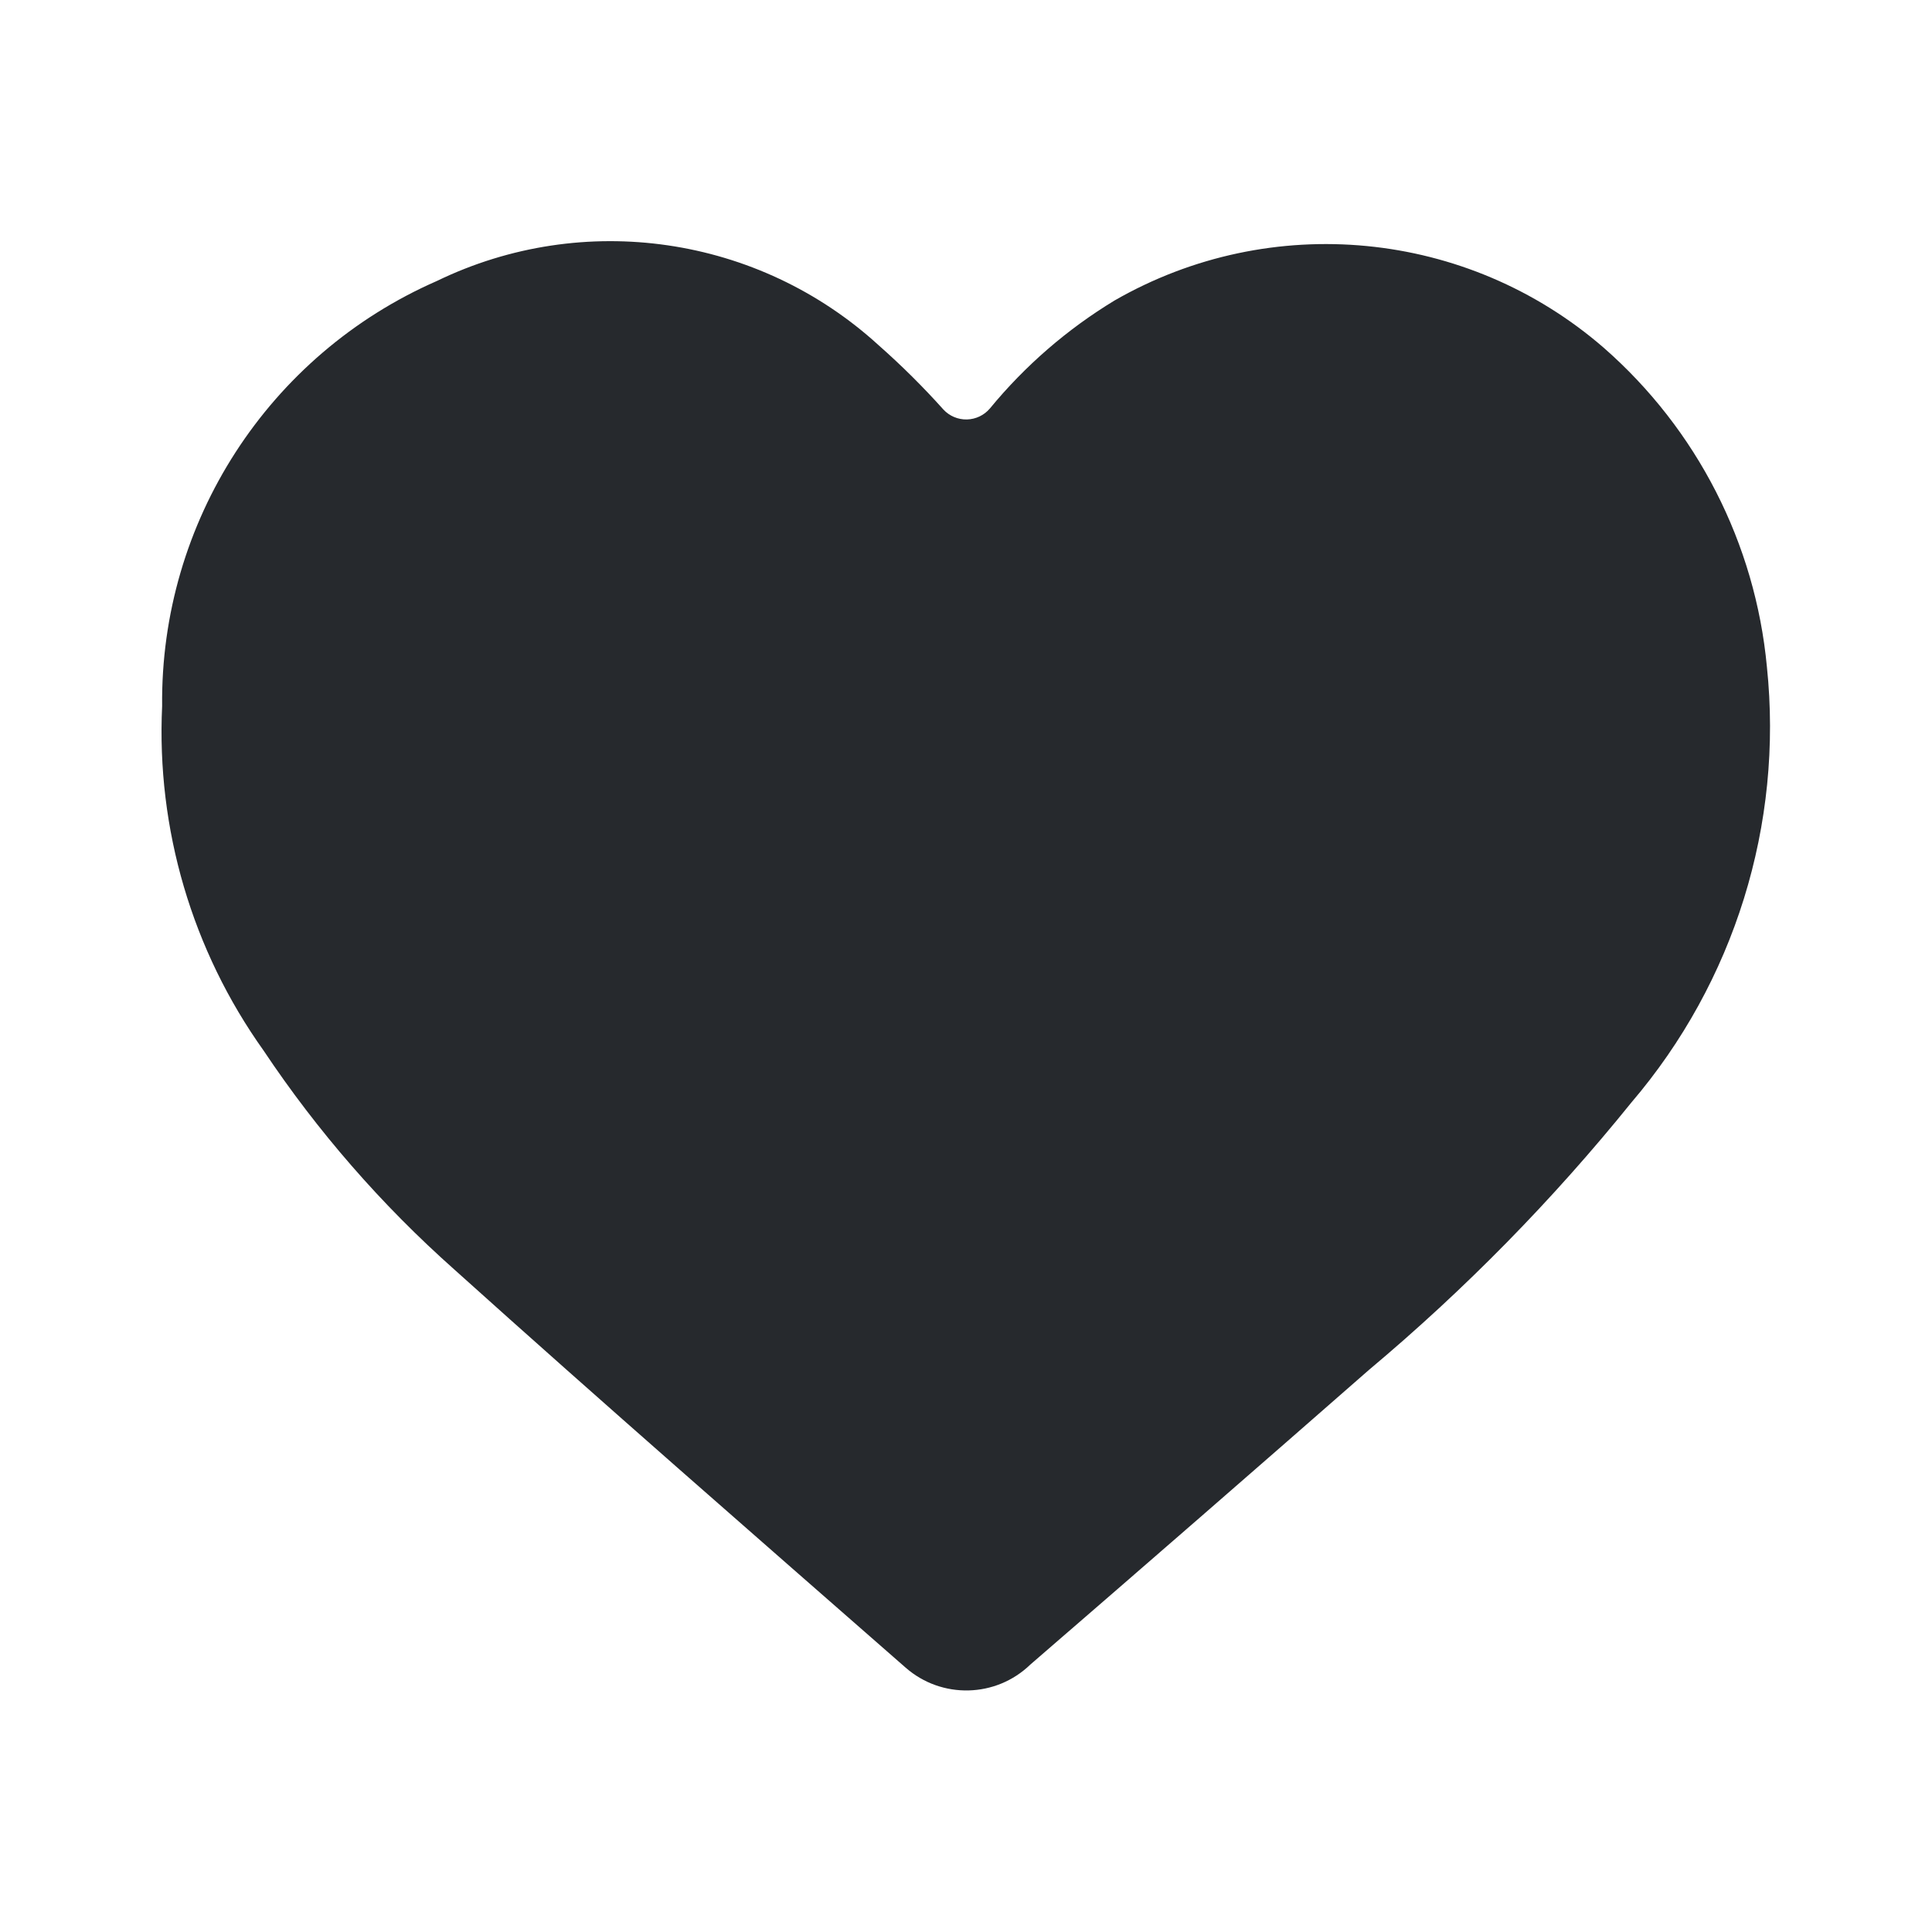
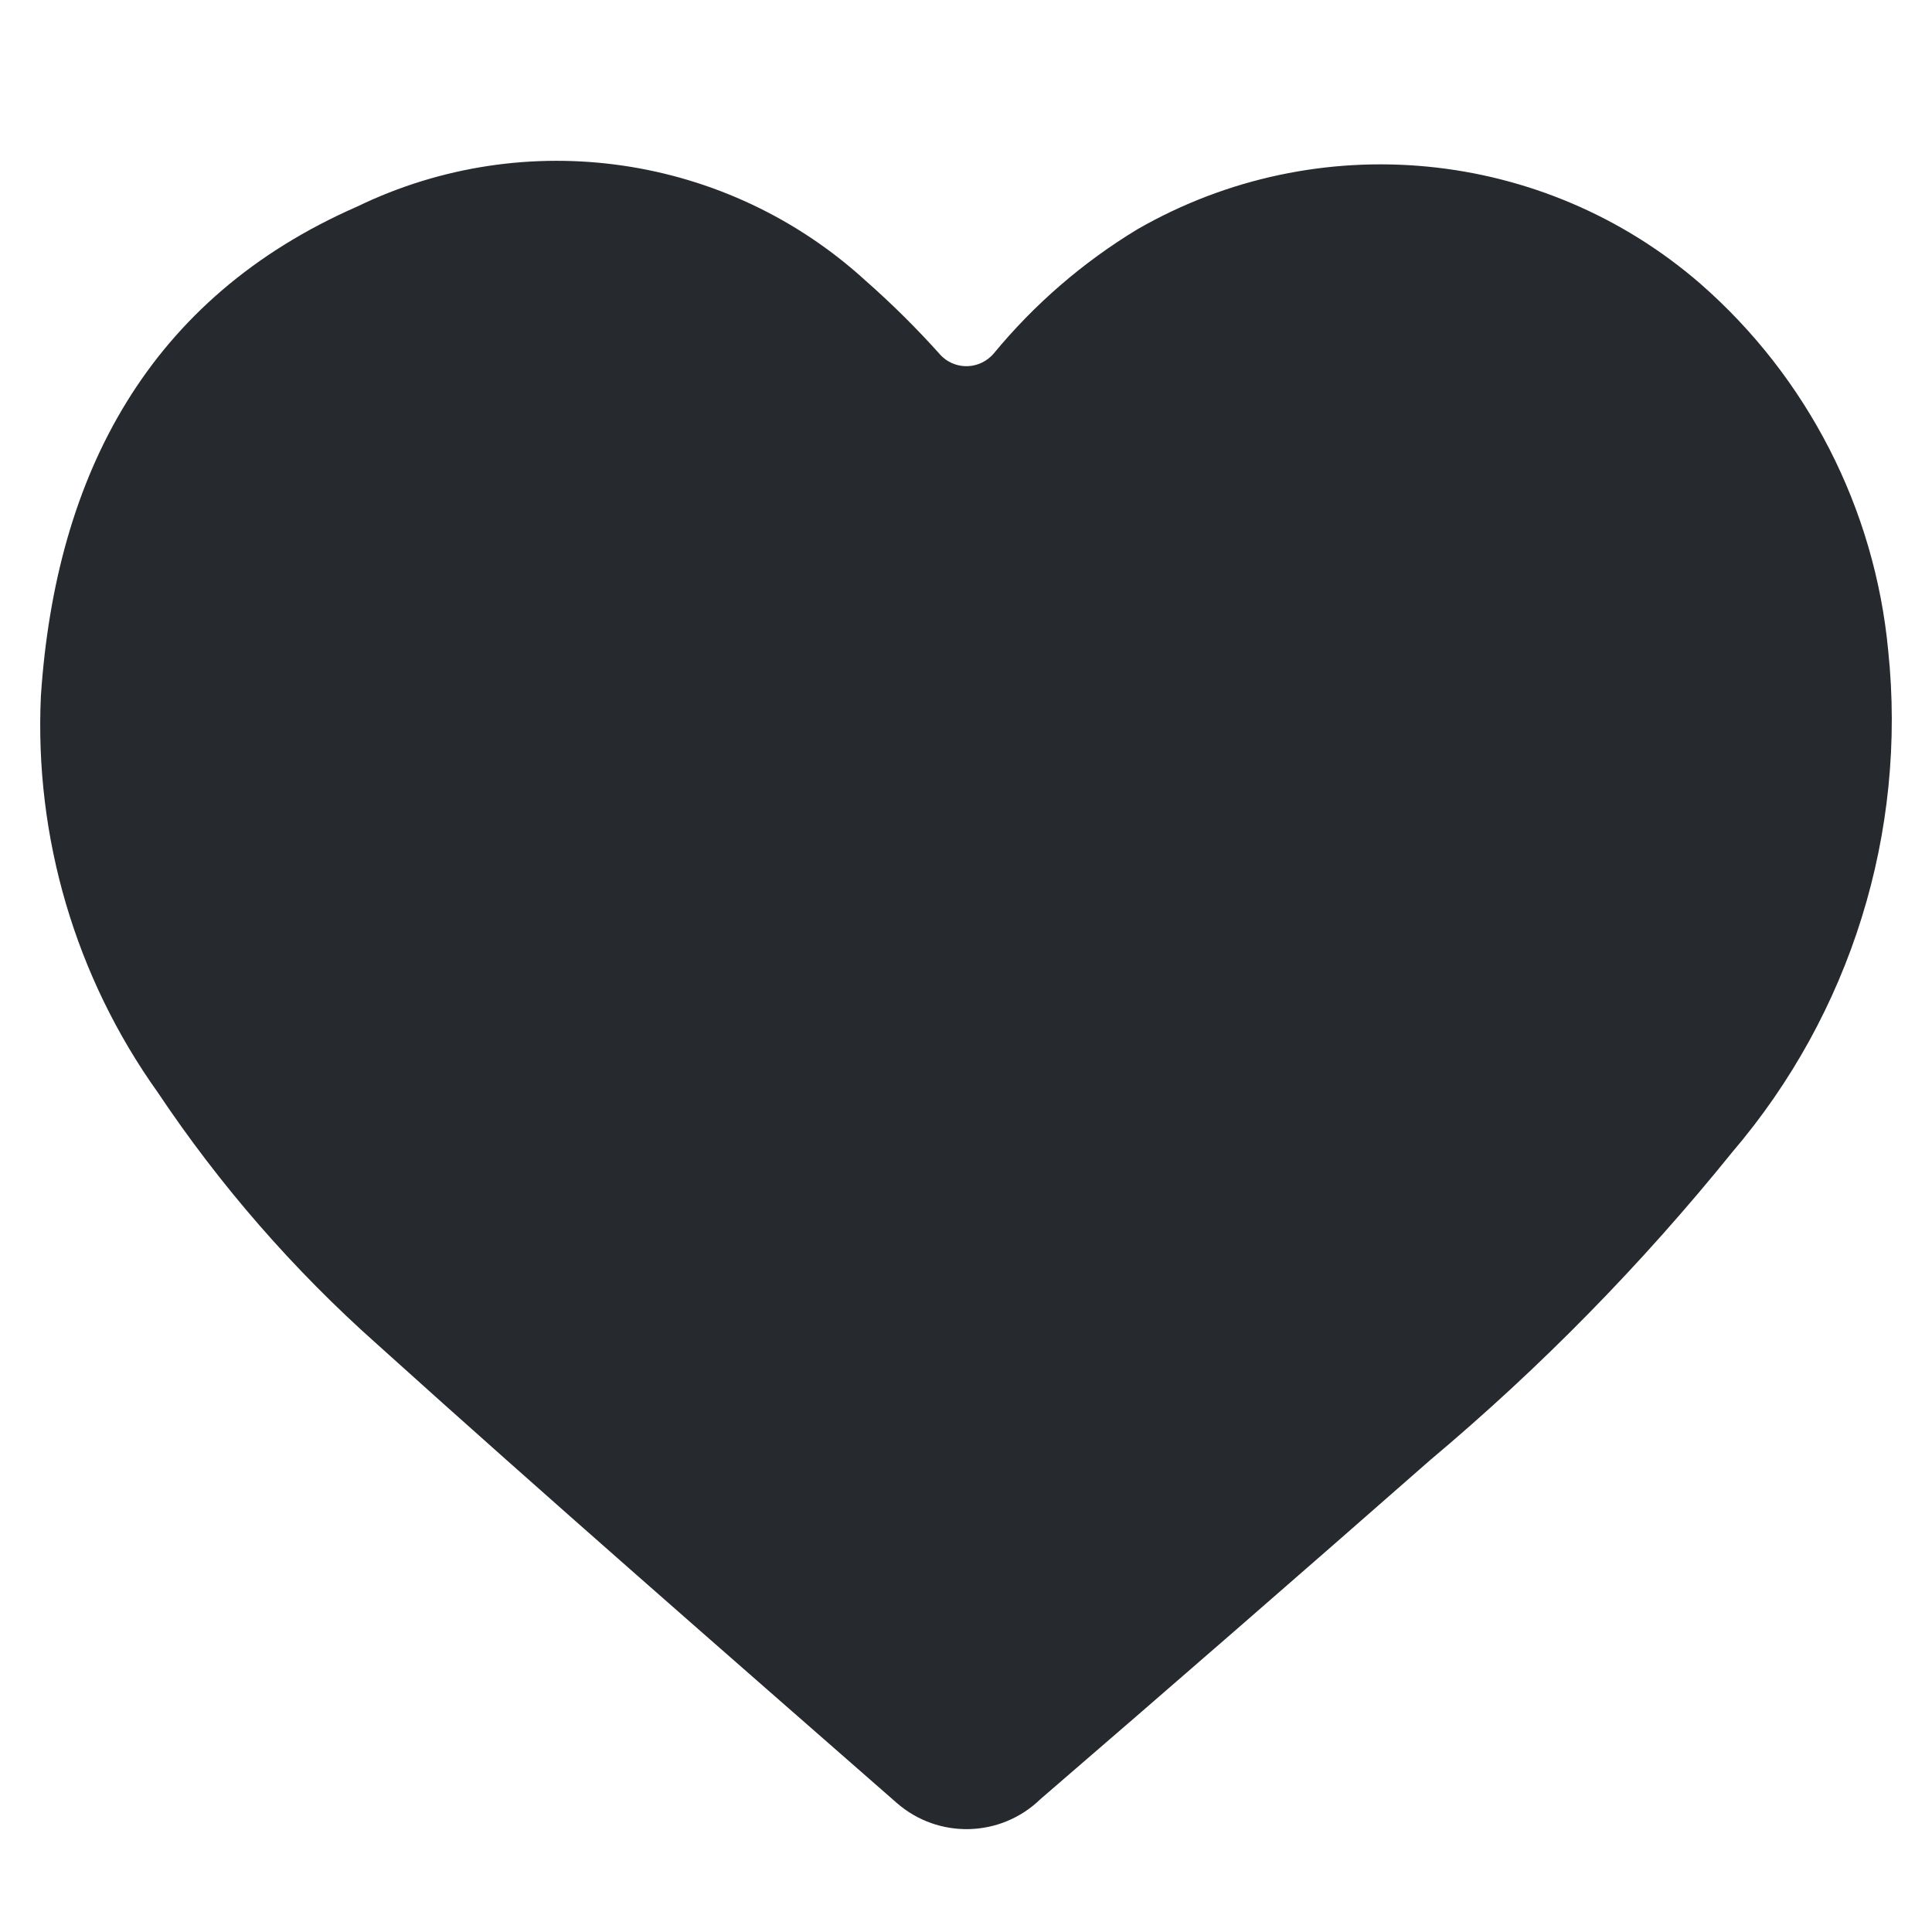
<svg xmlns="http://www.w3.org/2000/svg" width="24" height="24" viewBox="0 0 24 24">
-   <g transform="translate(-347 -1102)">
-     <rect width="24" height="24" transform="translate(347 1102)" fill="none" />
-     <path d="M1858.377,173.423a.386.386,0,0,0,.578-.013,6.1,6.1,0,0,1,1.548-1.341,5.268,5.268,0,0,1,6.076.586,6.013,6.013,0,0,1,2.028,3.964,7.184,7.184,0,0,1-1.682,5.411,24.025,24.025,0,0,1-3.261,3.323q-2.1,1.84-4.207,3.661a1.144,1.144,0,0,1-1.549.038c-1.876-1.643-3.756-3.281-5.61-4.949a14.122,14.122,0,0,1-2.366-2.717,6.82,6.82,0,0,1-1.26-4.279,5.7,5.7,0,0,1,3.414-5.281,4.942,4.942,0,0,1,5.488.8A9.629,9.629,0,0,1,1858.377,173.423Z" transform="translate(-1499.658 933.664)" fill="#26292d" />
+   <g transform="translate(-1749 -113)">
+     <rect width="24" height="24" transform="translate(1749 113)" fill="none" />
+     <path d="M1734.457,14.075a.443.443,0,0,0,.627.023.424.424,0,0,0,.037-.038,7.032,7.032,0,0,1,1.784-1.543,6.062,6.062,0,0,1,6.994.675,6.916,6.916,0,0,1,2.334,4.559,8.27,8.27,0,0,1-1.937,6.229,27.754,27.754,0,0,1-3.752,3.825q-2.411,2.117-4.844,4.214a1.317,1.317,0,0,1-1.784.045c-2.159-1.891-4.323-3.775-6.457-5.7a16.288,16.288,0,0,1-2.723-3.127,7.852,7.852,0,0,1-1.451-4.925c.185-2.759,1.344-4.946,3.929-6.078a5.689,5.689,0,0,1,6.316.921,10.942,10.942,0,0,1,.926.918" transform="translate(26.223 103.332)" fill="#26292d" />
  </g>
</svg>
